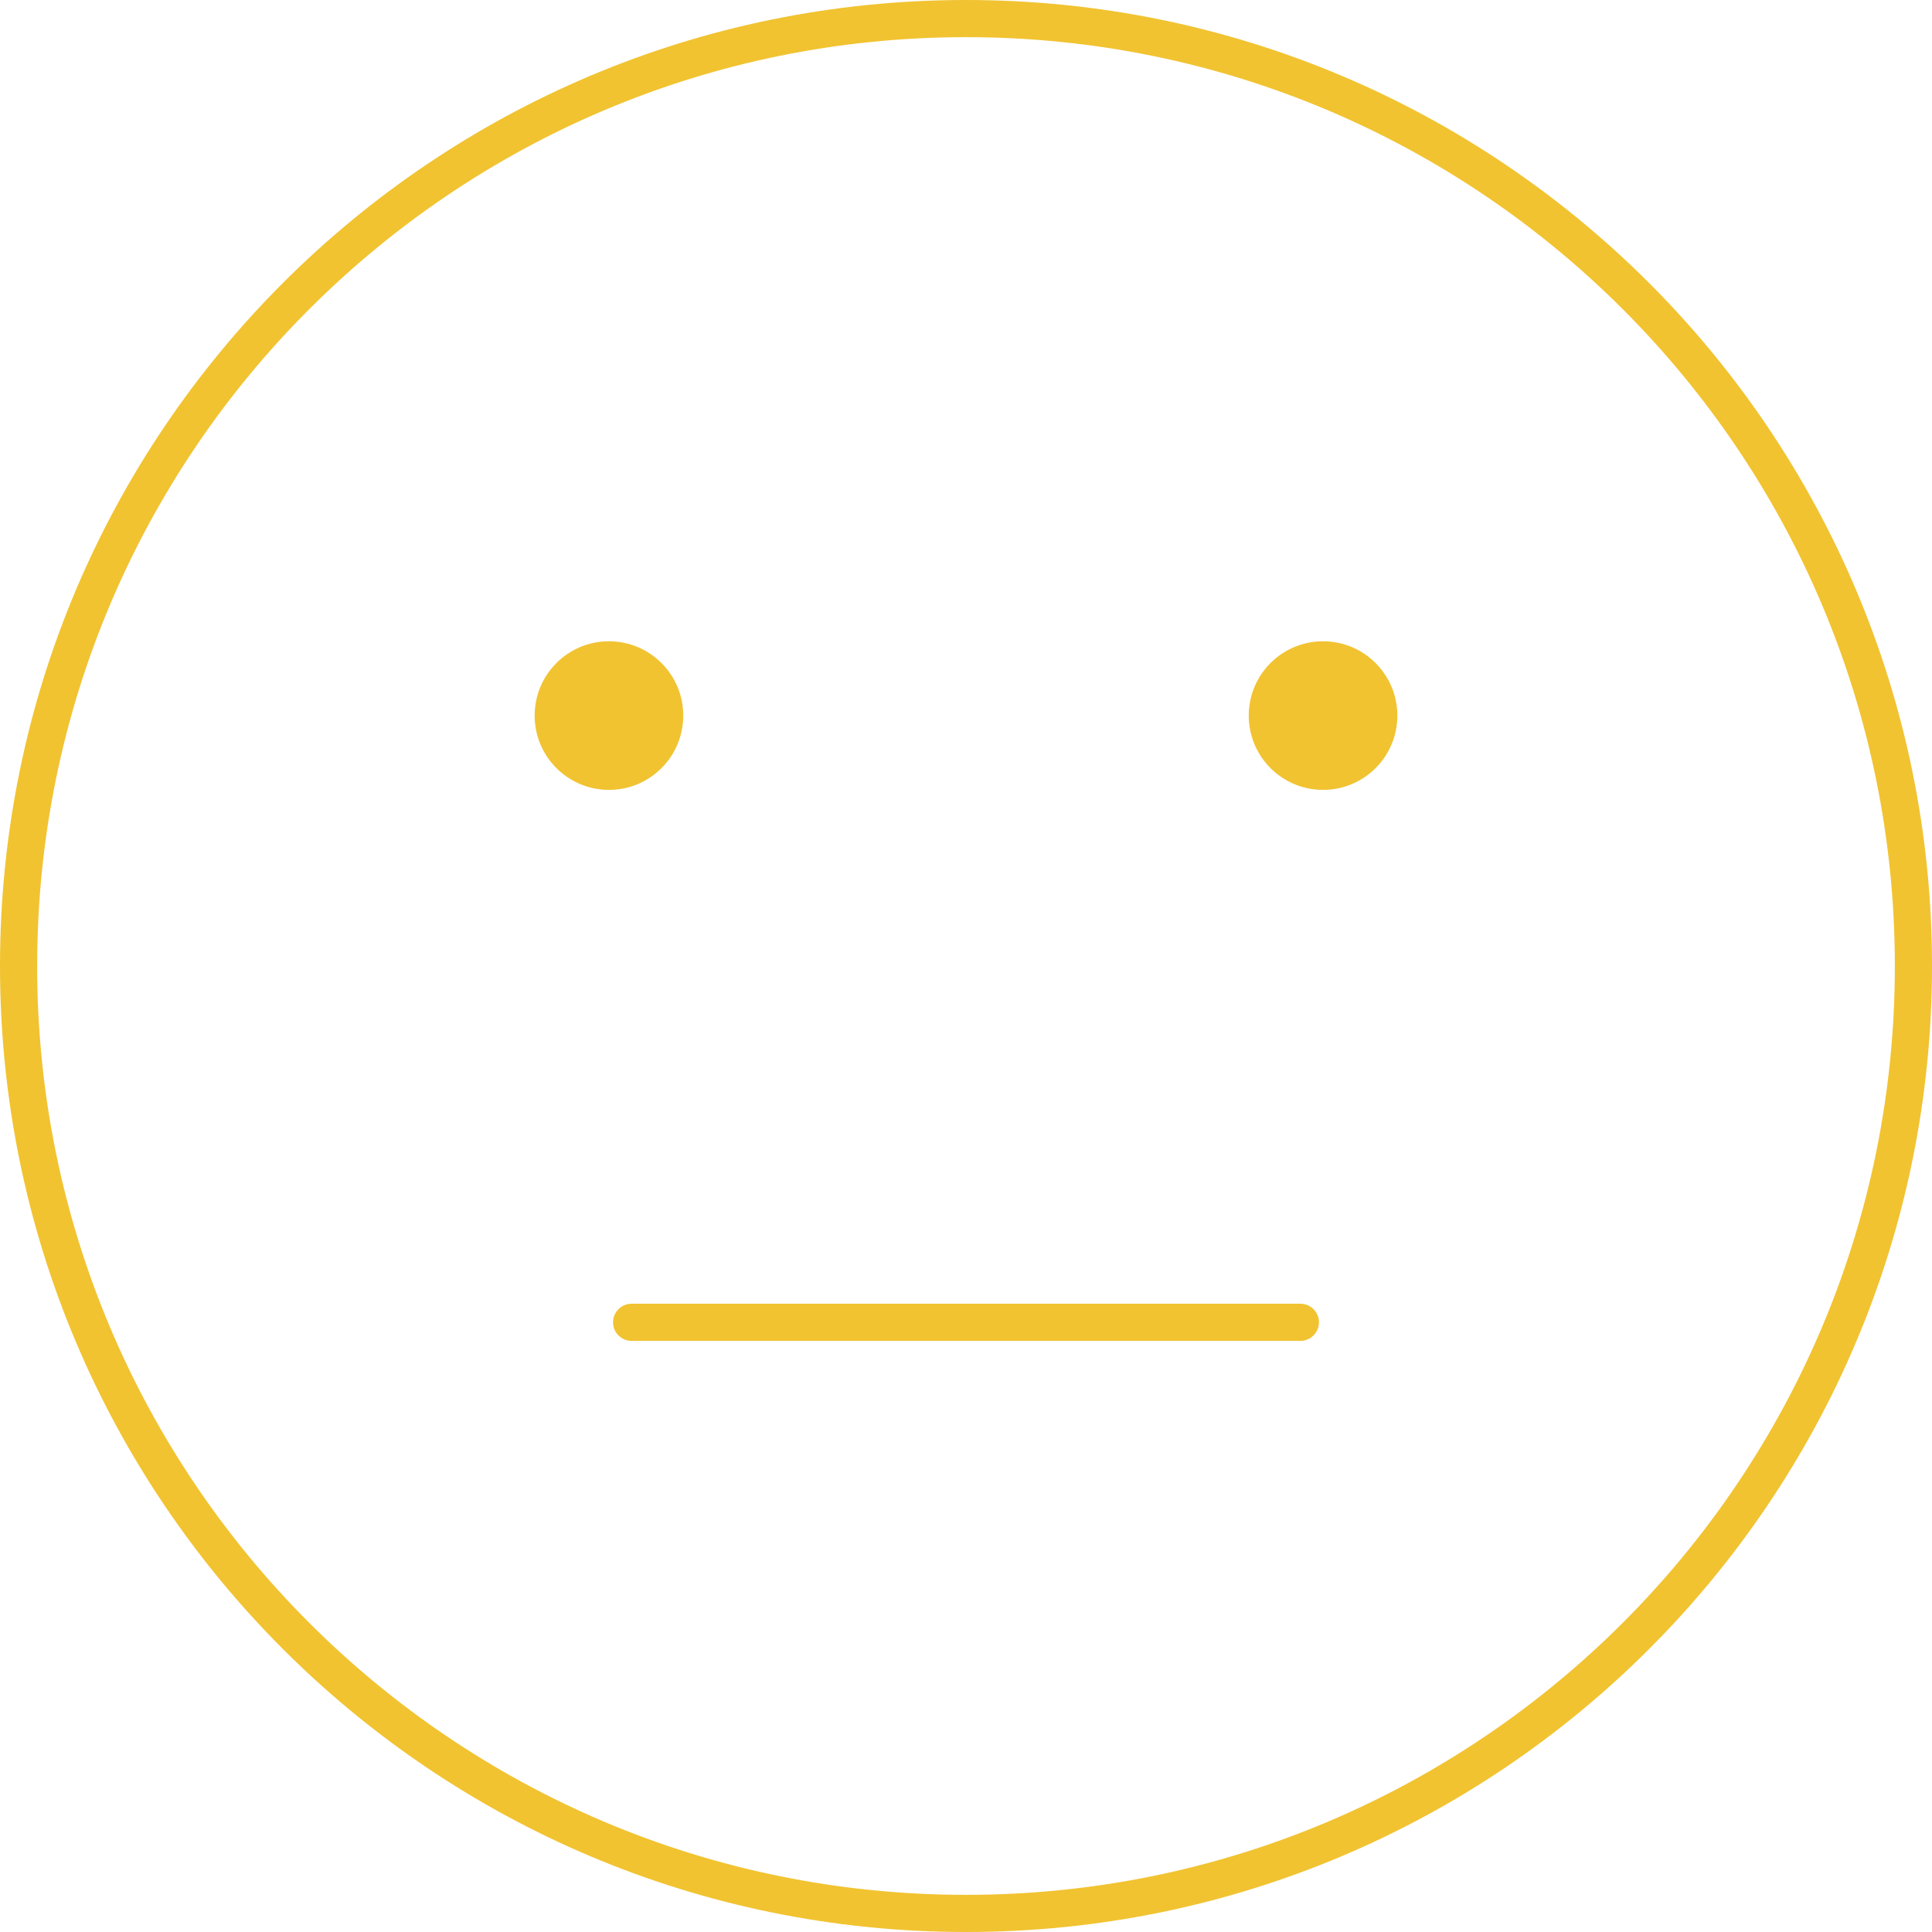
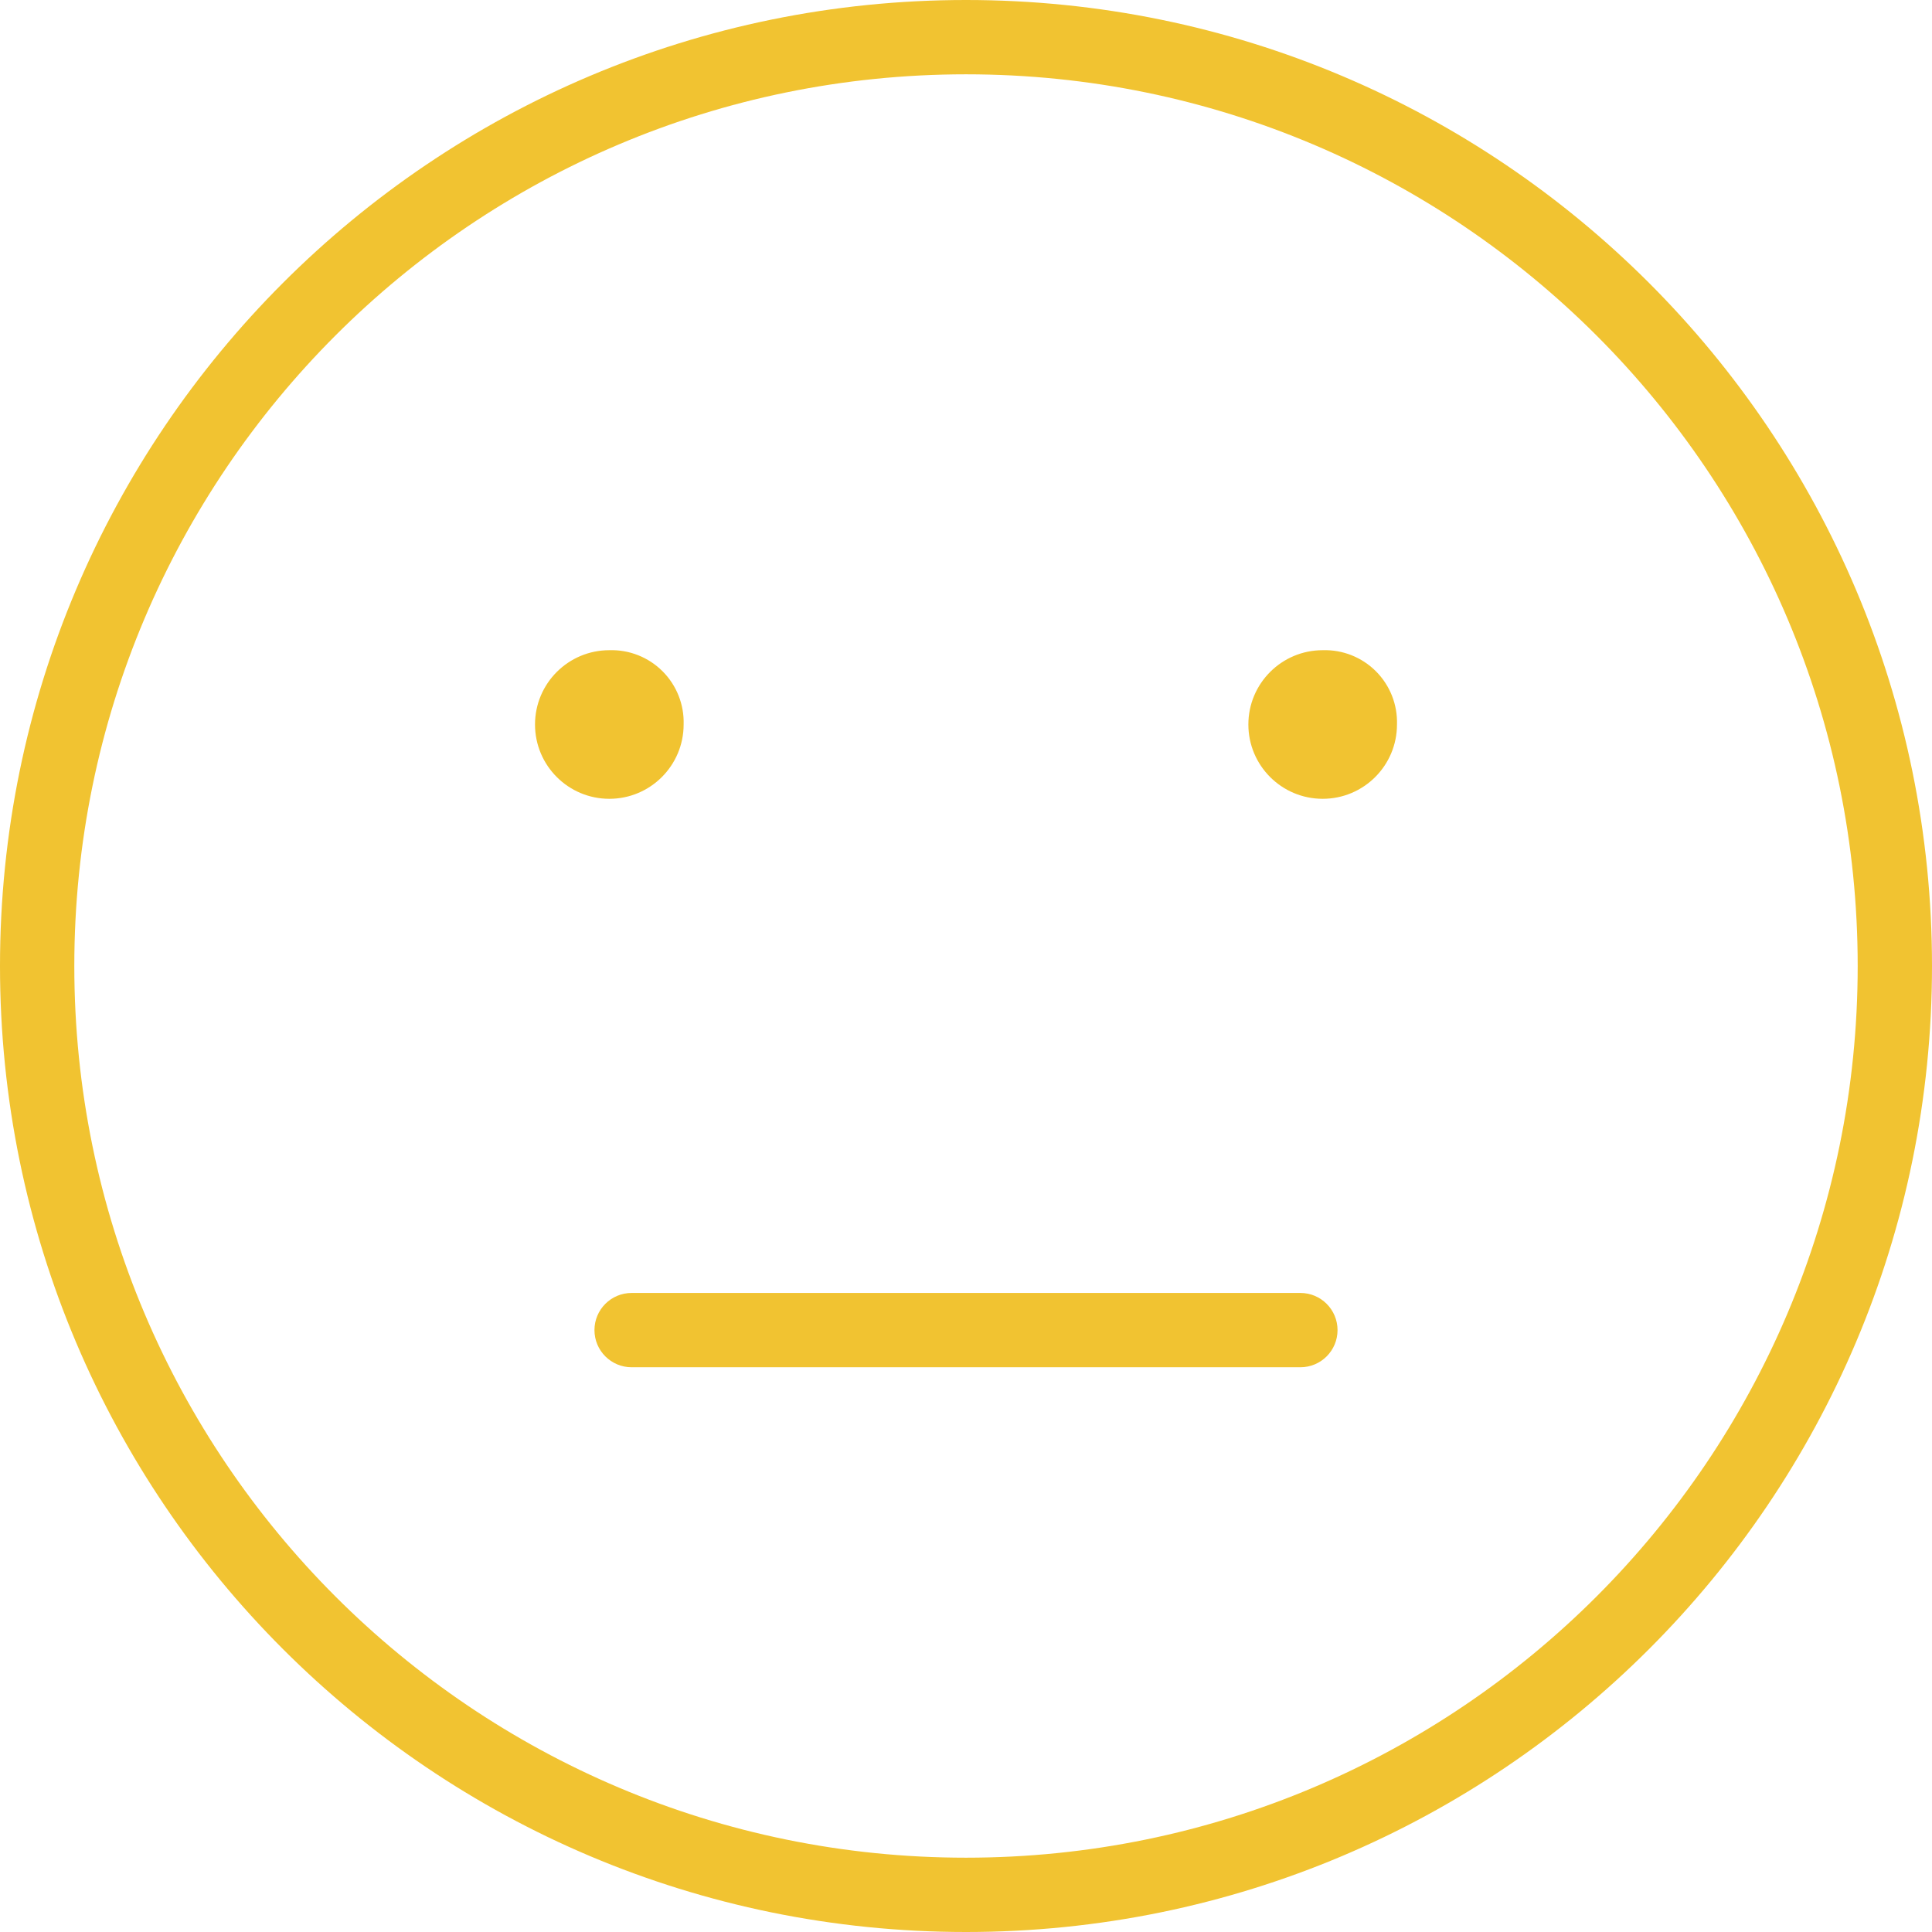
<svg xmlns="http://www.w3.org/2000/svg" id="Layer_1" data-name="Layer 1" viewBox="0 0 52 52">
  <defs>
    <style>.cls-1{fill:#f1c331;}</style>
  </defs>
-   <path class="cls-1" d="M26,1A25,25,0,1,1,1,26,25,25,0,0,1,26,1m0-1A26,26,0,1,0,52,26,26,26,0,0,0,26,0Z" />
-   <path class="cls-1" d="M16.39,17.26a2,2,0,1,0,2,2A2,2,0,0,0,16.39,17.26Z" />
-   <path class="cls-1" d="M35.61,17.26a2,2,0,1,0,2,2A2,2,0,0,0,35.61,17.26Z" />
-   <path class="cls-1" d="M35,36.09H17a.5.5,0,0,1-.5-.5.5.5,0,0,1,.5-.5H35a.5.5,0,0,1,.5.5A.5.5,0,0,1,35,36.09Z" />
+   <path class="cls-1" d="M26,2A24,24,0,1,1,2,26,24,24,0,0,1,26,2m0-2A26,26,0,1,0,52,26,26,26,0,0,0,26,0Z" />
+   <path class="cls-1" d="M16.4,17.5a2,2,0,1,0,2,2A1.94,1.94,0,0,0,16.4,17.5Z" />
+   <path class="cls-1" d="M35.6,17.5a2,2,0,1,0,2,2A1.94,1.94,0,0,0,35.6,17.5Z" />
+   <path class="cls-1" d="M35,36.8H17a1,1,0,0,1,0-2H35a1,1,0,0,1,0,2Z" />
</svg>
